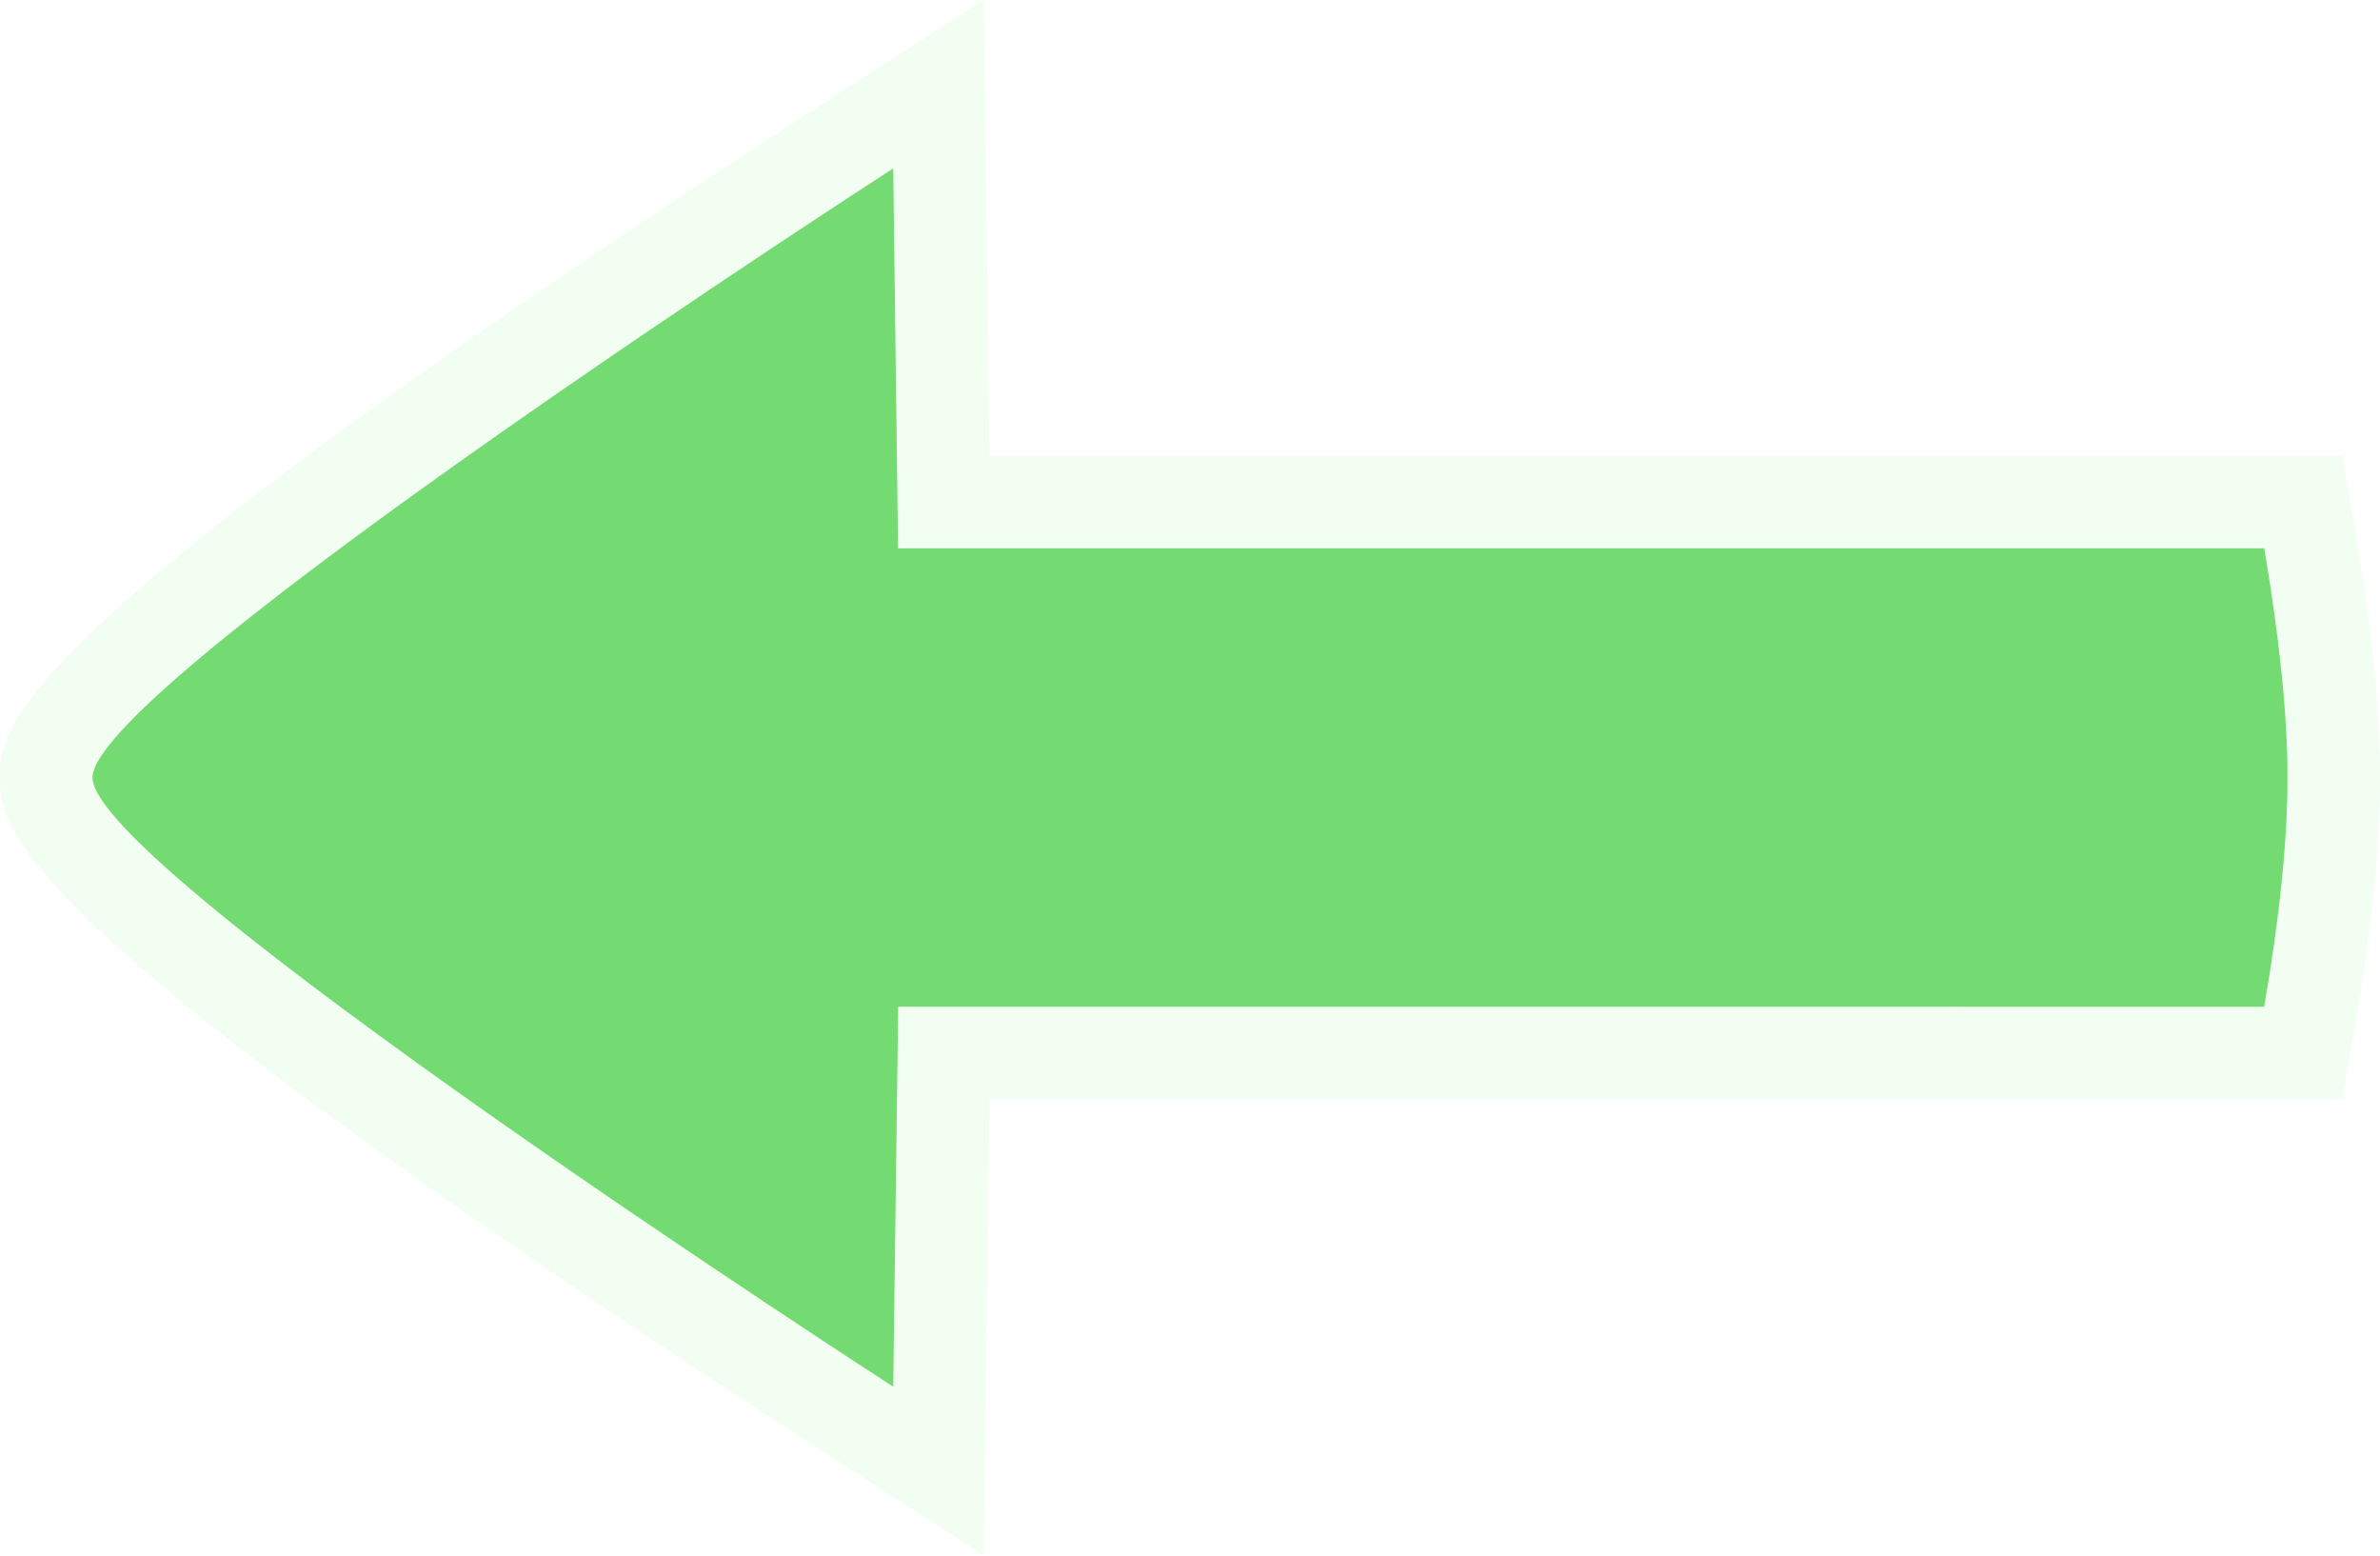
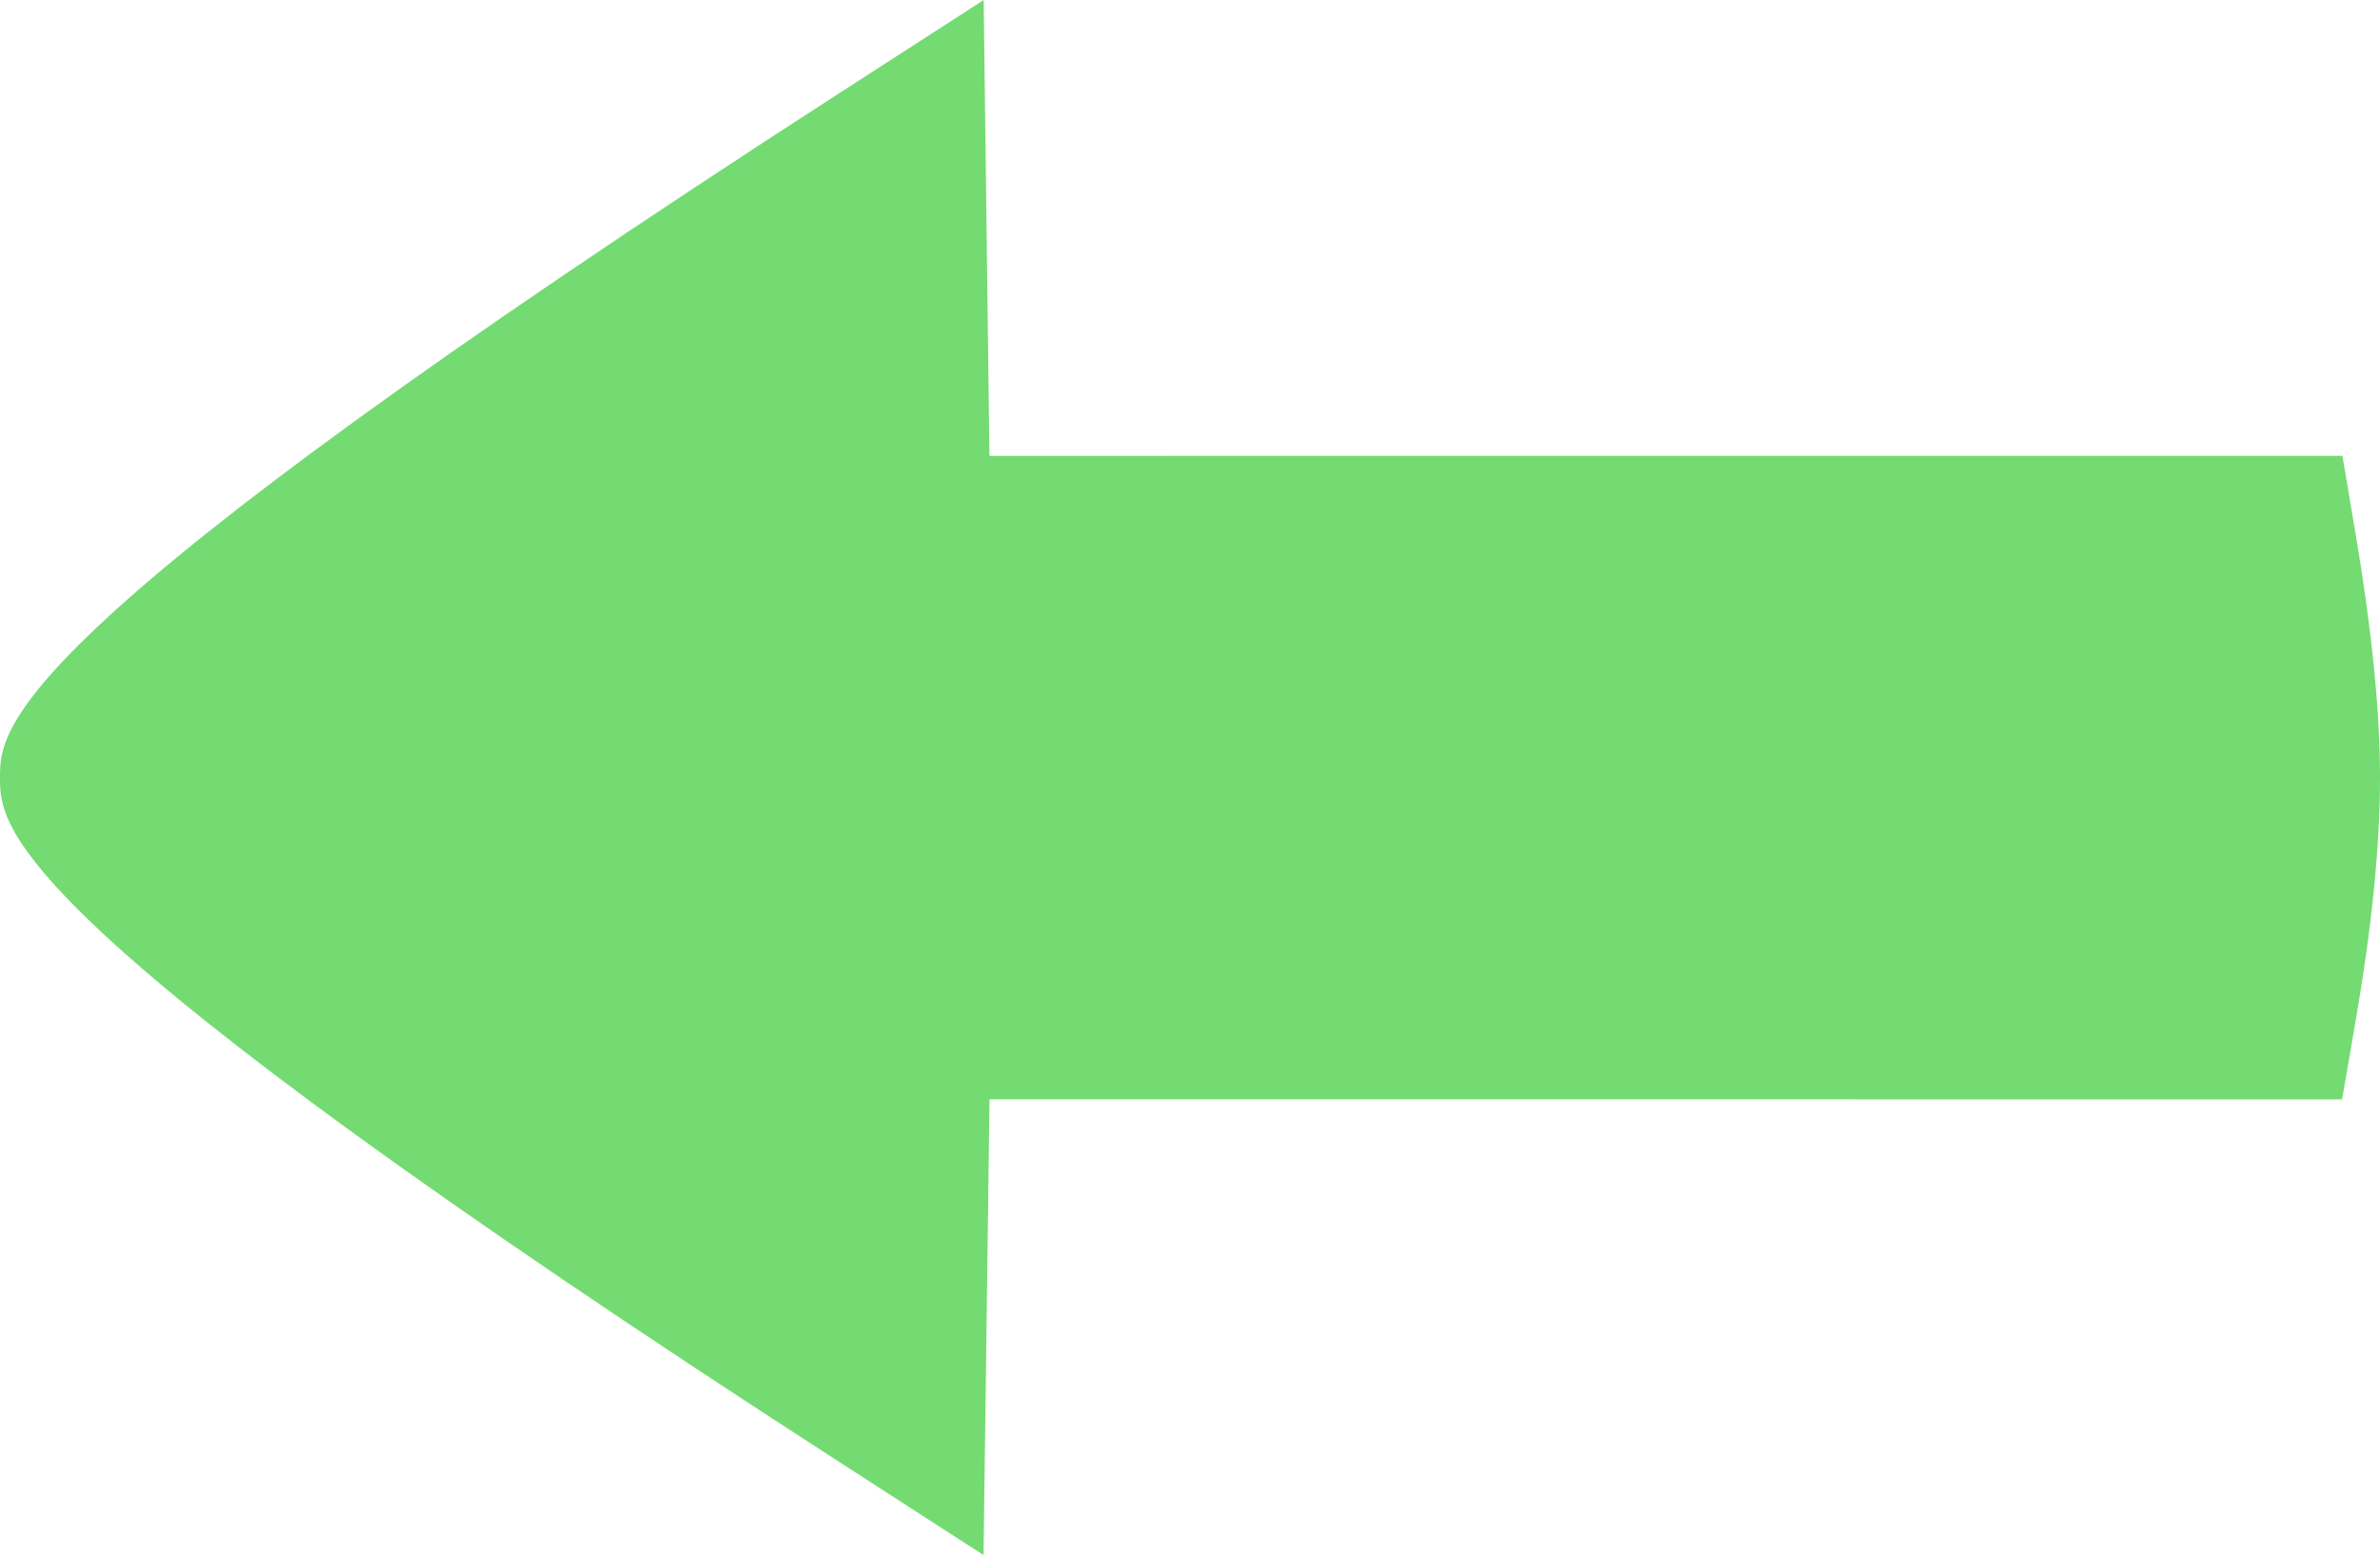
- <svg xmlns="http://www.w3.org/2000/svg" version="1.1" id="Layer_1" x="0px" y="0px" width="102.899px" height="67.215px" viewBox="-3.019 -6.854 102.899 67.215" enable-background="new -3.019 -6.854 102.899 67.215" xml:space="preserve">
-   <path fill="#73DB71" d="M35.6,53.082l0.215-16.423l59.058,0.003c0.67-3.881,1.012-7.201,1.008-9.966  c-0.002-2.611-0.336-5.894-1.006-9.85l-59.066,0.001L35.6,0.426c0,0-34.619,22.328-34.619,26.329S35.6,53.082,35.6,53.082z" />
-   <path fill="#F1FEF1" d="M39.758,12.848l58.496-0.001l0.564,3.332c0.703,4.149,1.061,7.687,1.062,10.515  c0.004,2.984-0.345,6.469-1.066,10.649l-0.573,3.319l-58.478-0.003L39.505,60.36l-6.073-3.917  C-3.019,32.935-3.019,28.914-3.019,26.754s0-6.18,36.451-29.69l6.076-3.919L39.758,12.848z" />
-   <path fill="#73DB71" d="M35.6,53.082l0.215-16.423l59.058,0.003c0.67-3.881,1.012-7.201,1.008-9.966  c-0.002-2.611-0.336-5.894-1.006-9.85l-59.066,0.001L35.6,0.426c0,0-34.619,22.328-34.619,26.329S35.6,53.082,35.6,53.082z" />
+ <svg xmlns="http://www.w3.org/2000/svg" version="1.1" id="Layer_1" x="0px" y="0px" width="102.898px" height="67.215px" viewBox="0 0 102.898 67.215" enable-background="new 0 0 102.898 67.215" xml:space="preserve">
+   <path fill="#73DB71" d="M36.451,63.297l6.072,3.917l0.258-19.701l58.478,0.004l0.573-3.319c0.721-4.18,1.07-7.664,1.066-10.649  c-0.002-2.828-0.359-6.365-1.062-10.515l-0.563-3.332l-58.495,0.001l-0.25-19.701l-6.076,3.918C0,27.429,0,31.449,0,33.609  S0,39.789,36.451,63.297z" />
</svg>
